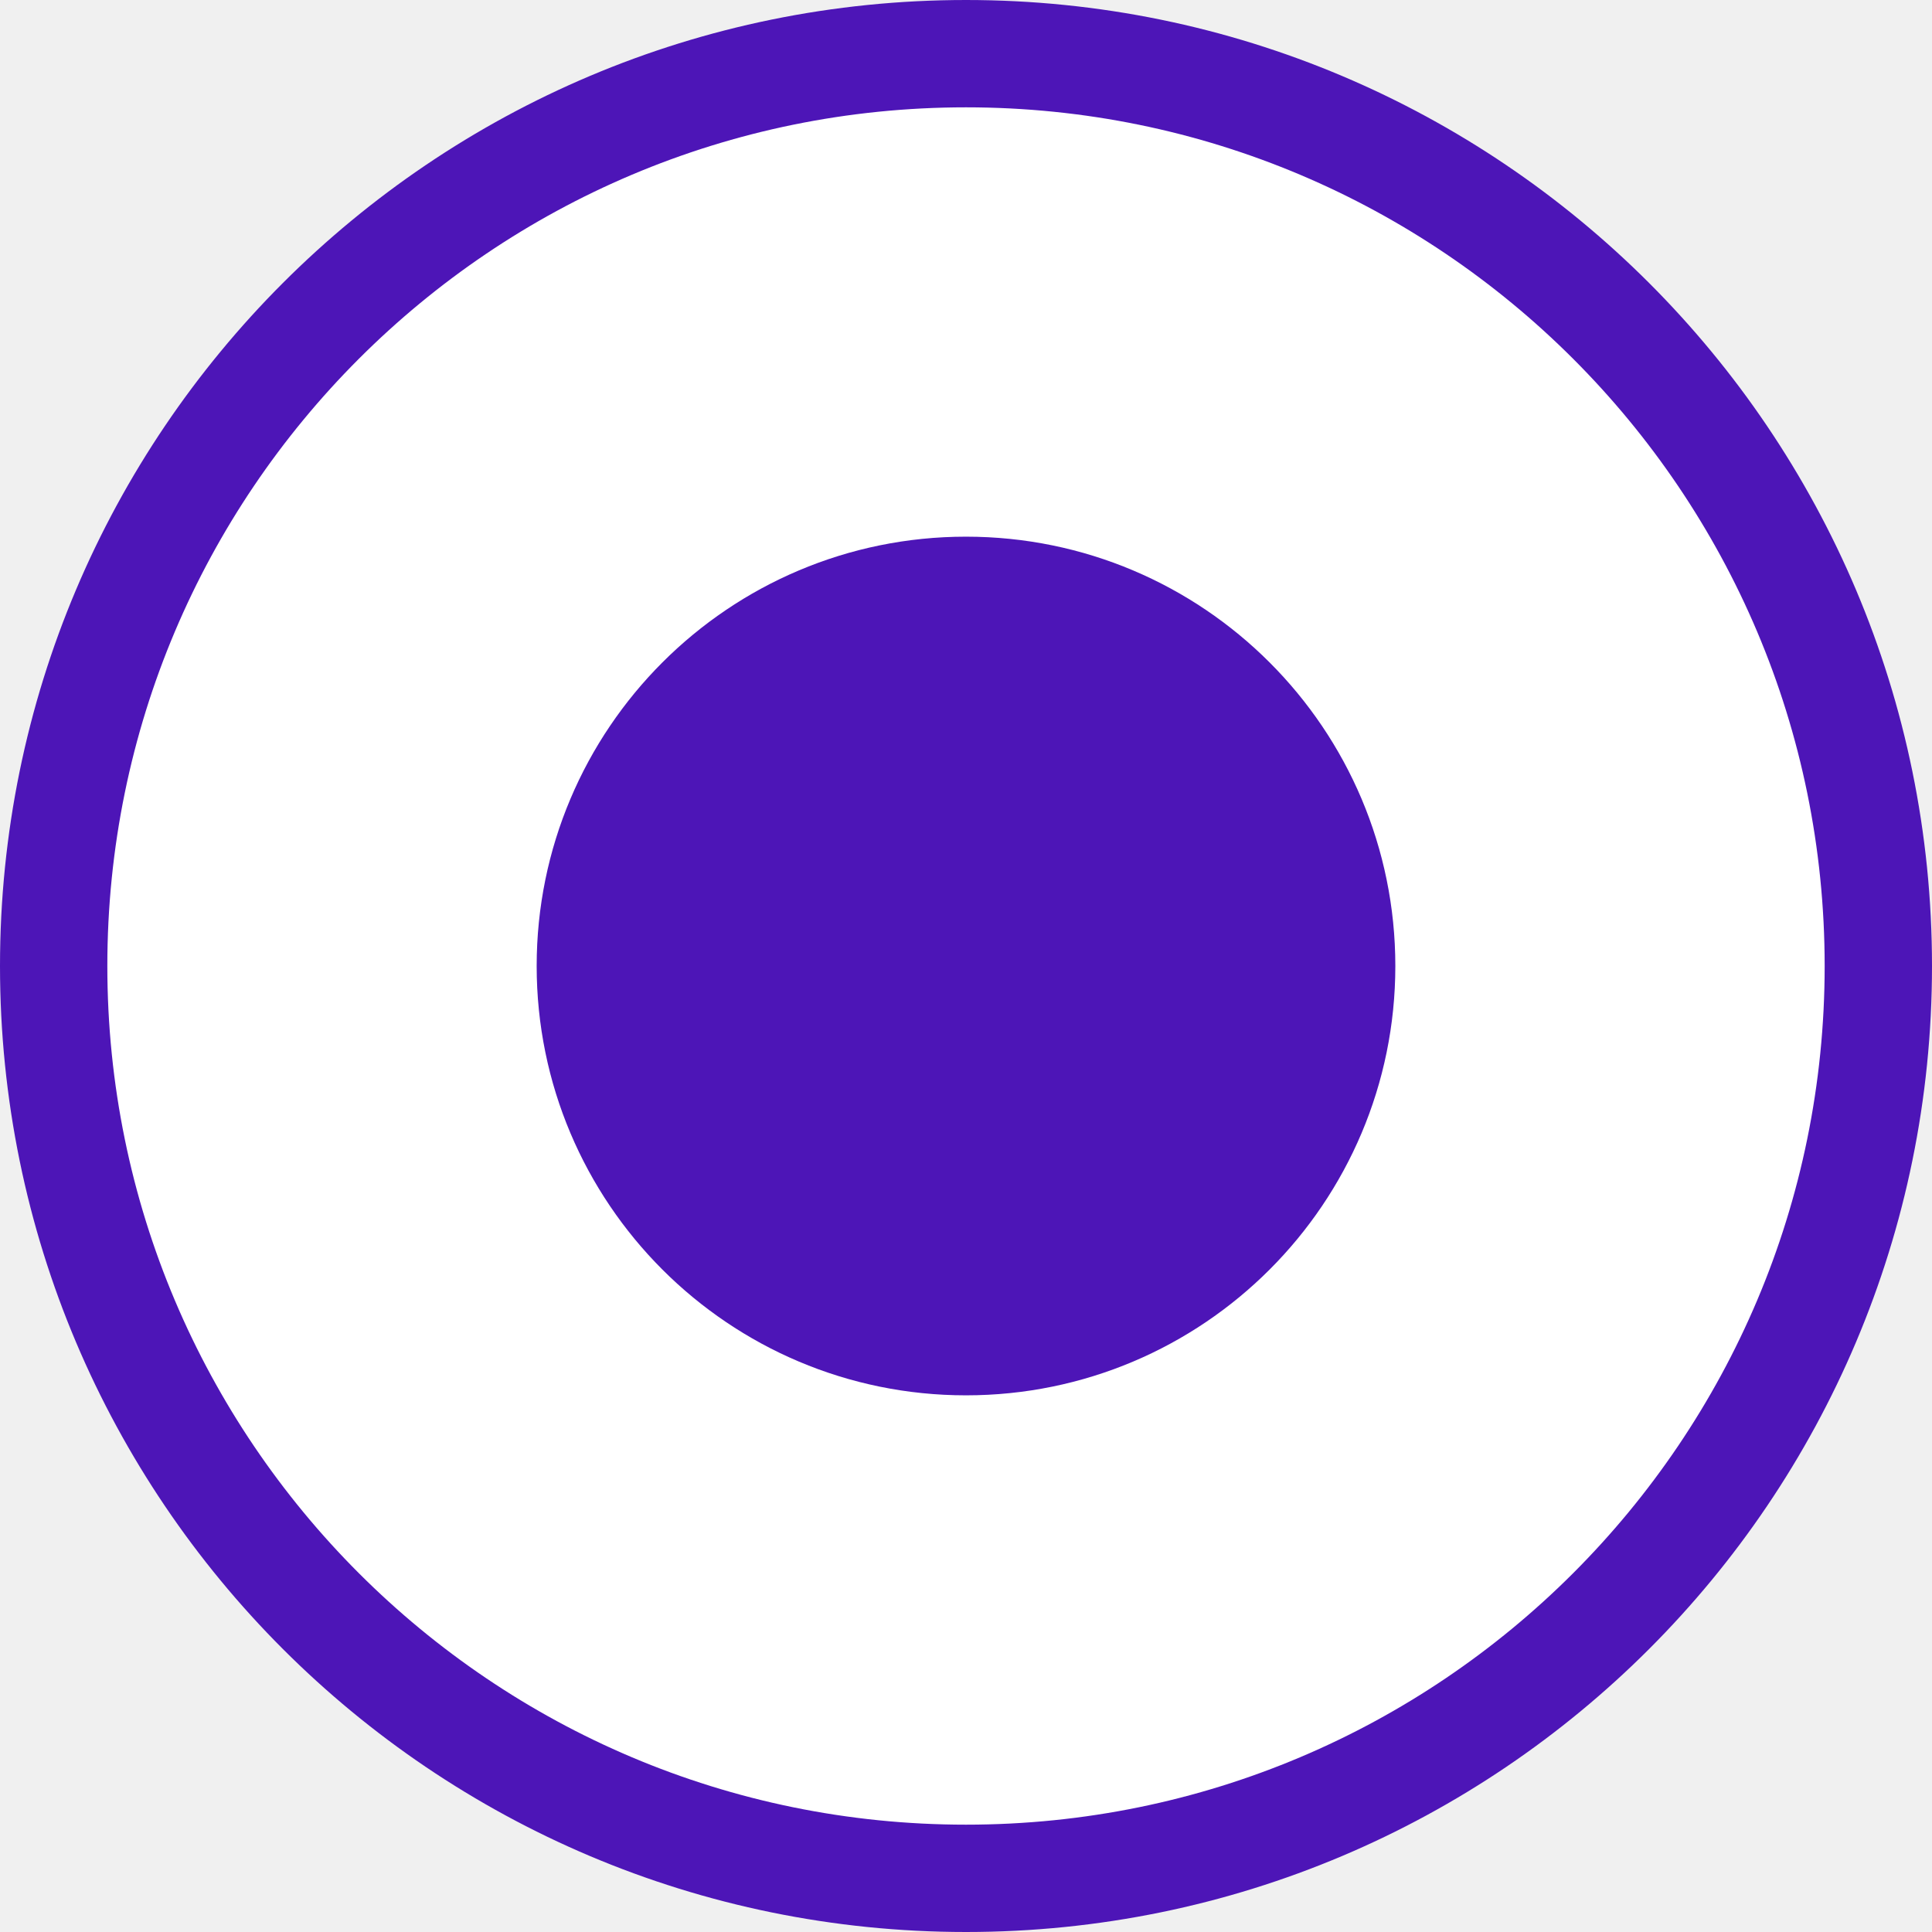
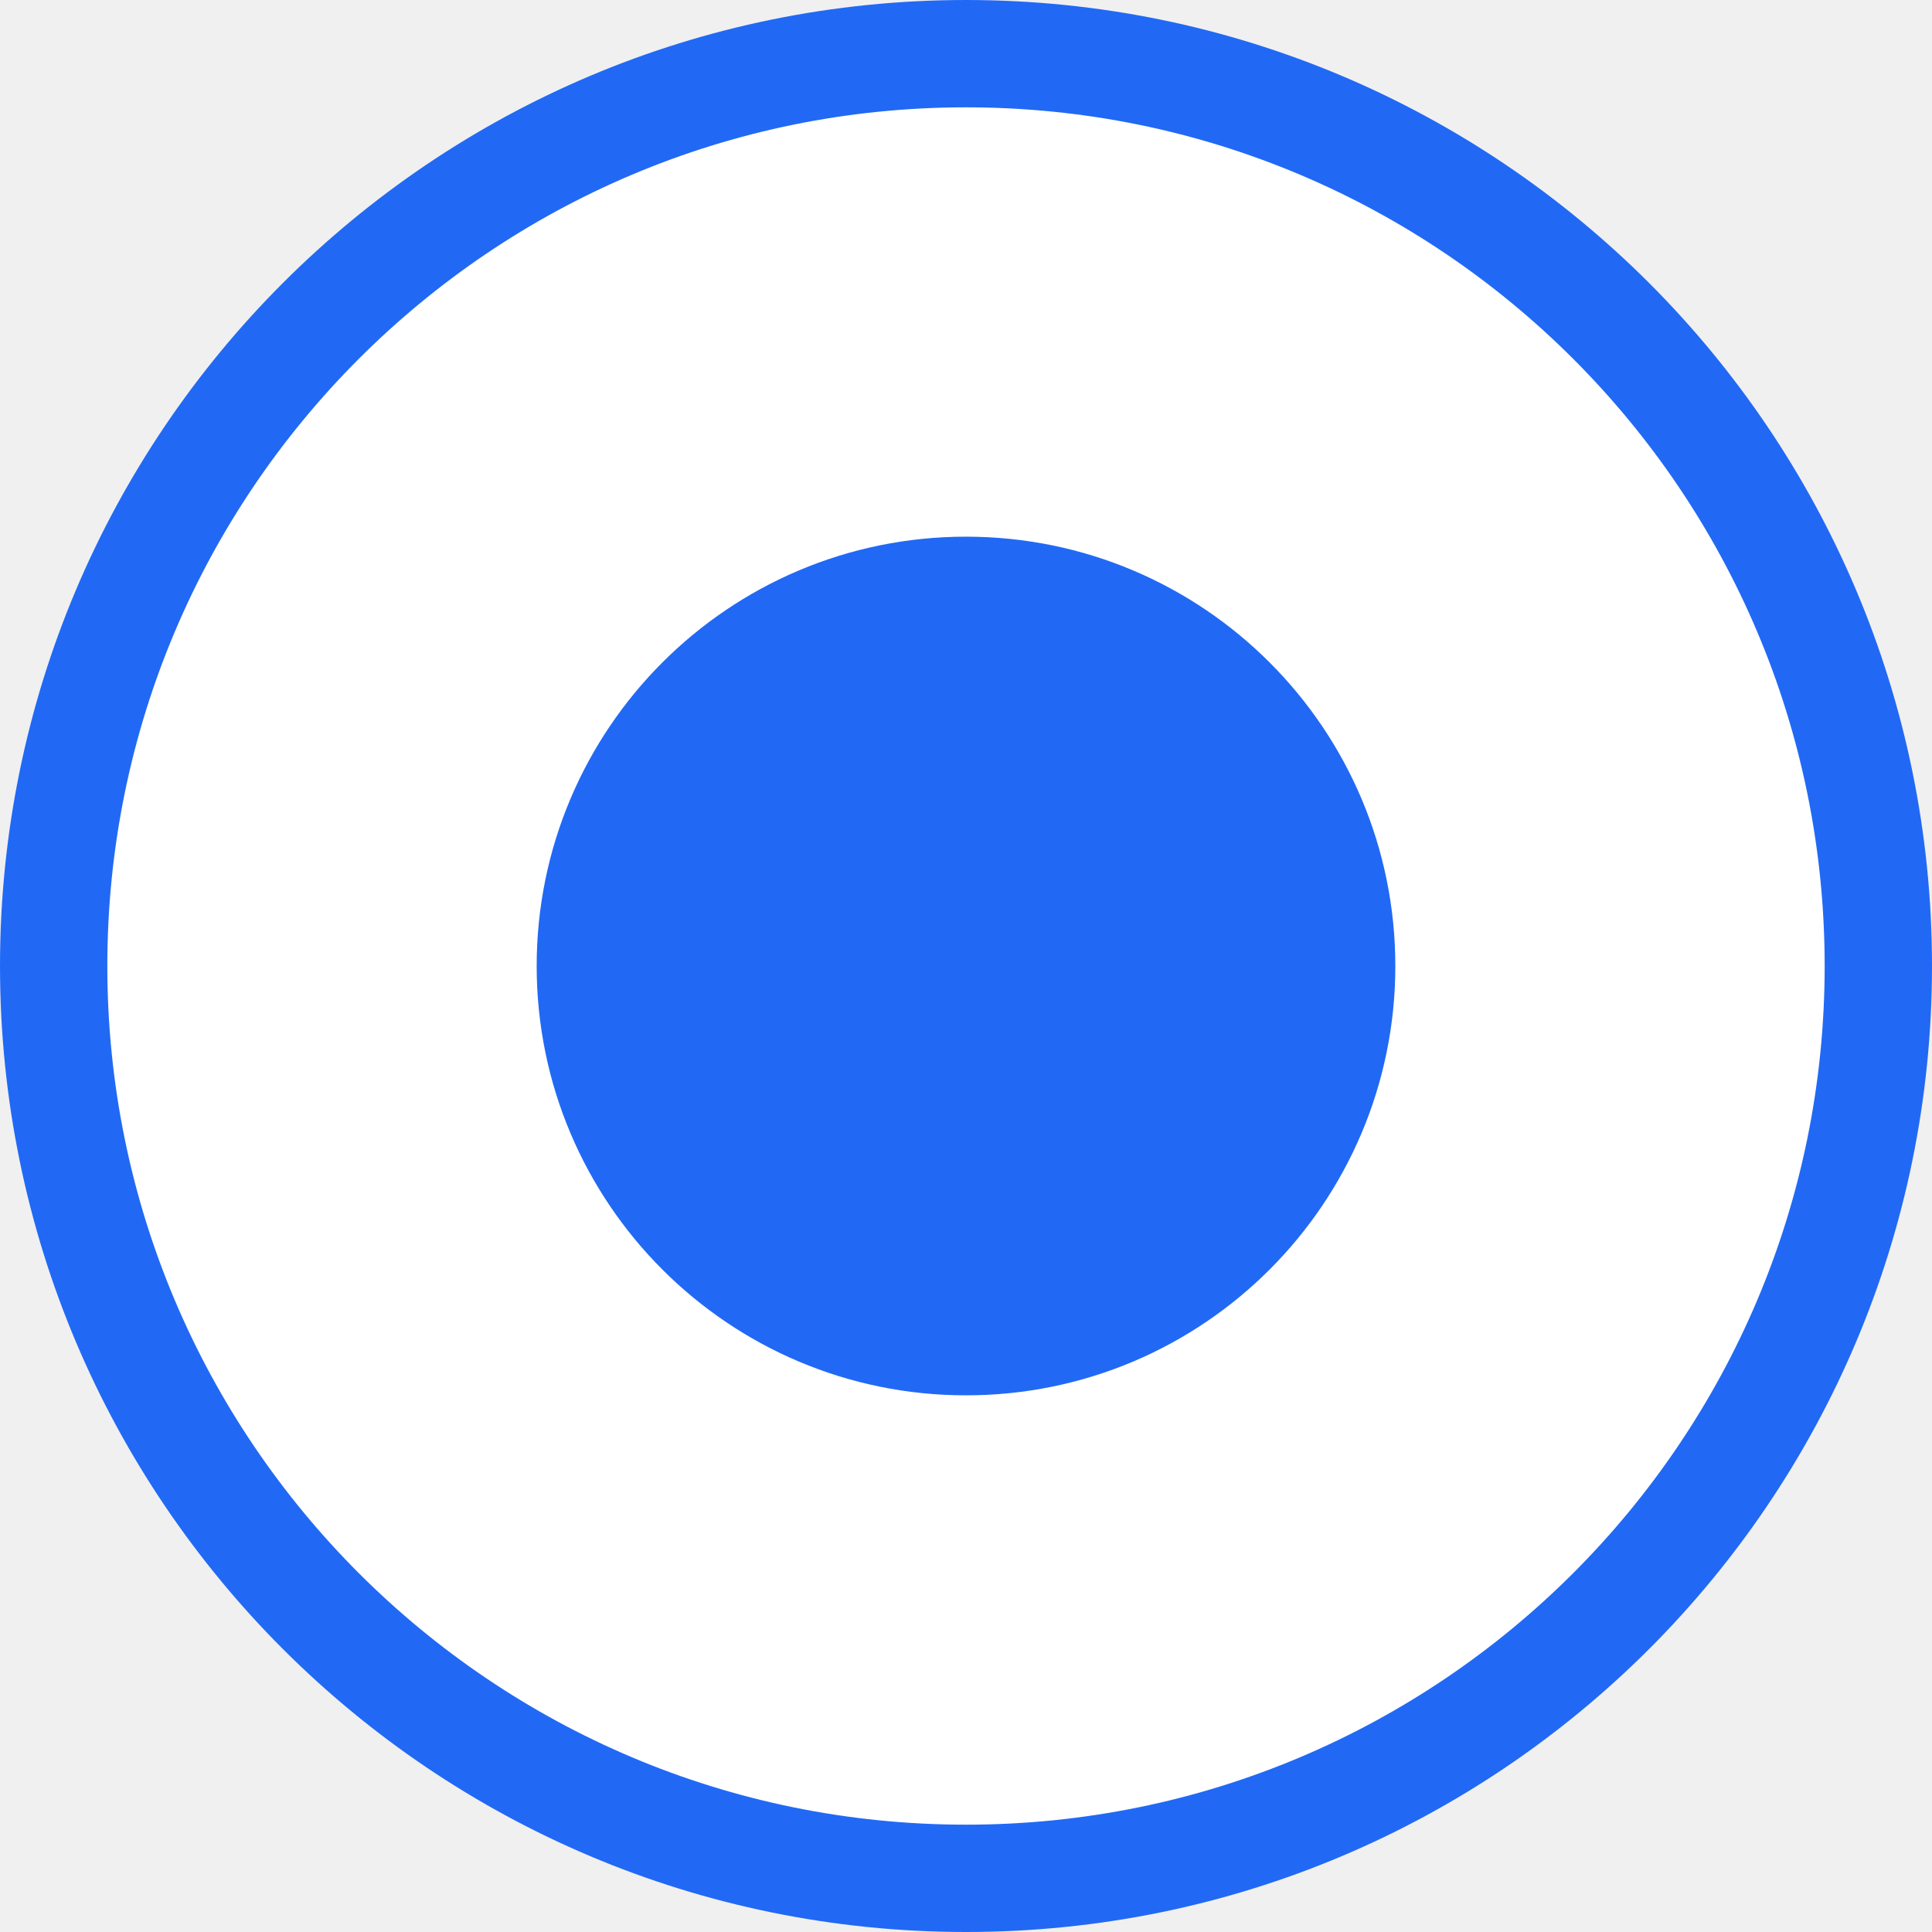
<svg xmlns="http://www.w3.org/2000/svg" width="18" height="18" viewBox="0 0 18 18" fill="none">
-   <rect x="0.5" y="0.5" width="17" height="17" rx="8.5" fill="white" stroke="#4D15B7" />
-   <circle cx="4" cy="4" r="3.5" transform="matrix(-1 0 0 1 13 5)" fill="#4D15B7" stroke="#4D15B7" />
+   <rect x="0.5" y="0.5" width="17" height="17" rx="8.5" fill="white" stroke="#2169F5" />
+   <circle cx="4" cy="4" r="3.5" transform="matrix(-1 0 0 1 13 5)" fill="#2169F5" stroke="#2169F5" />
</svg>
